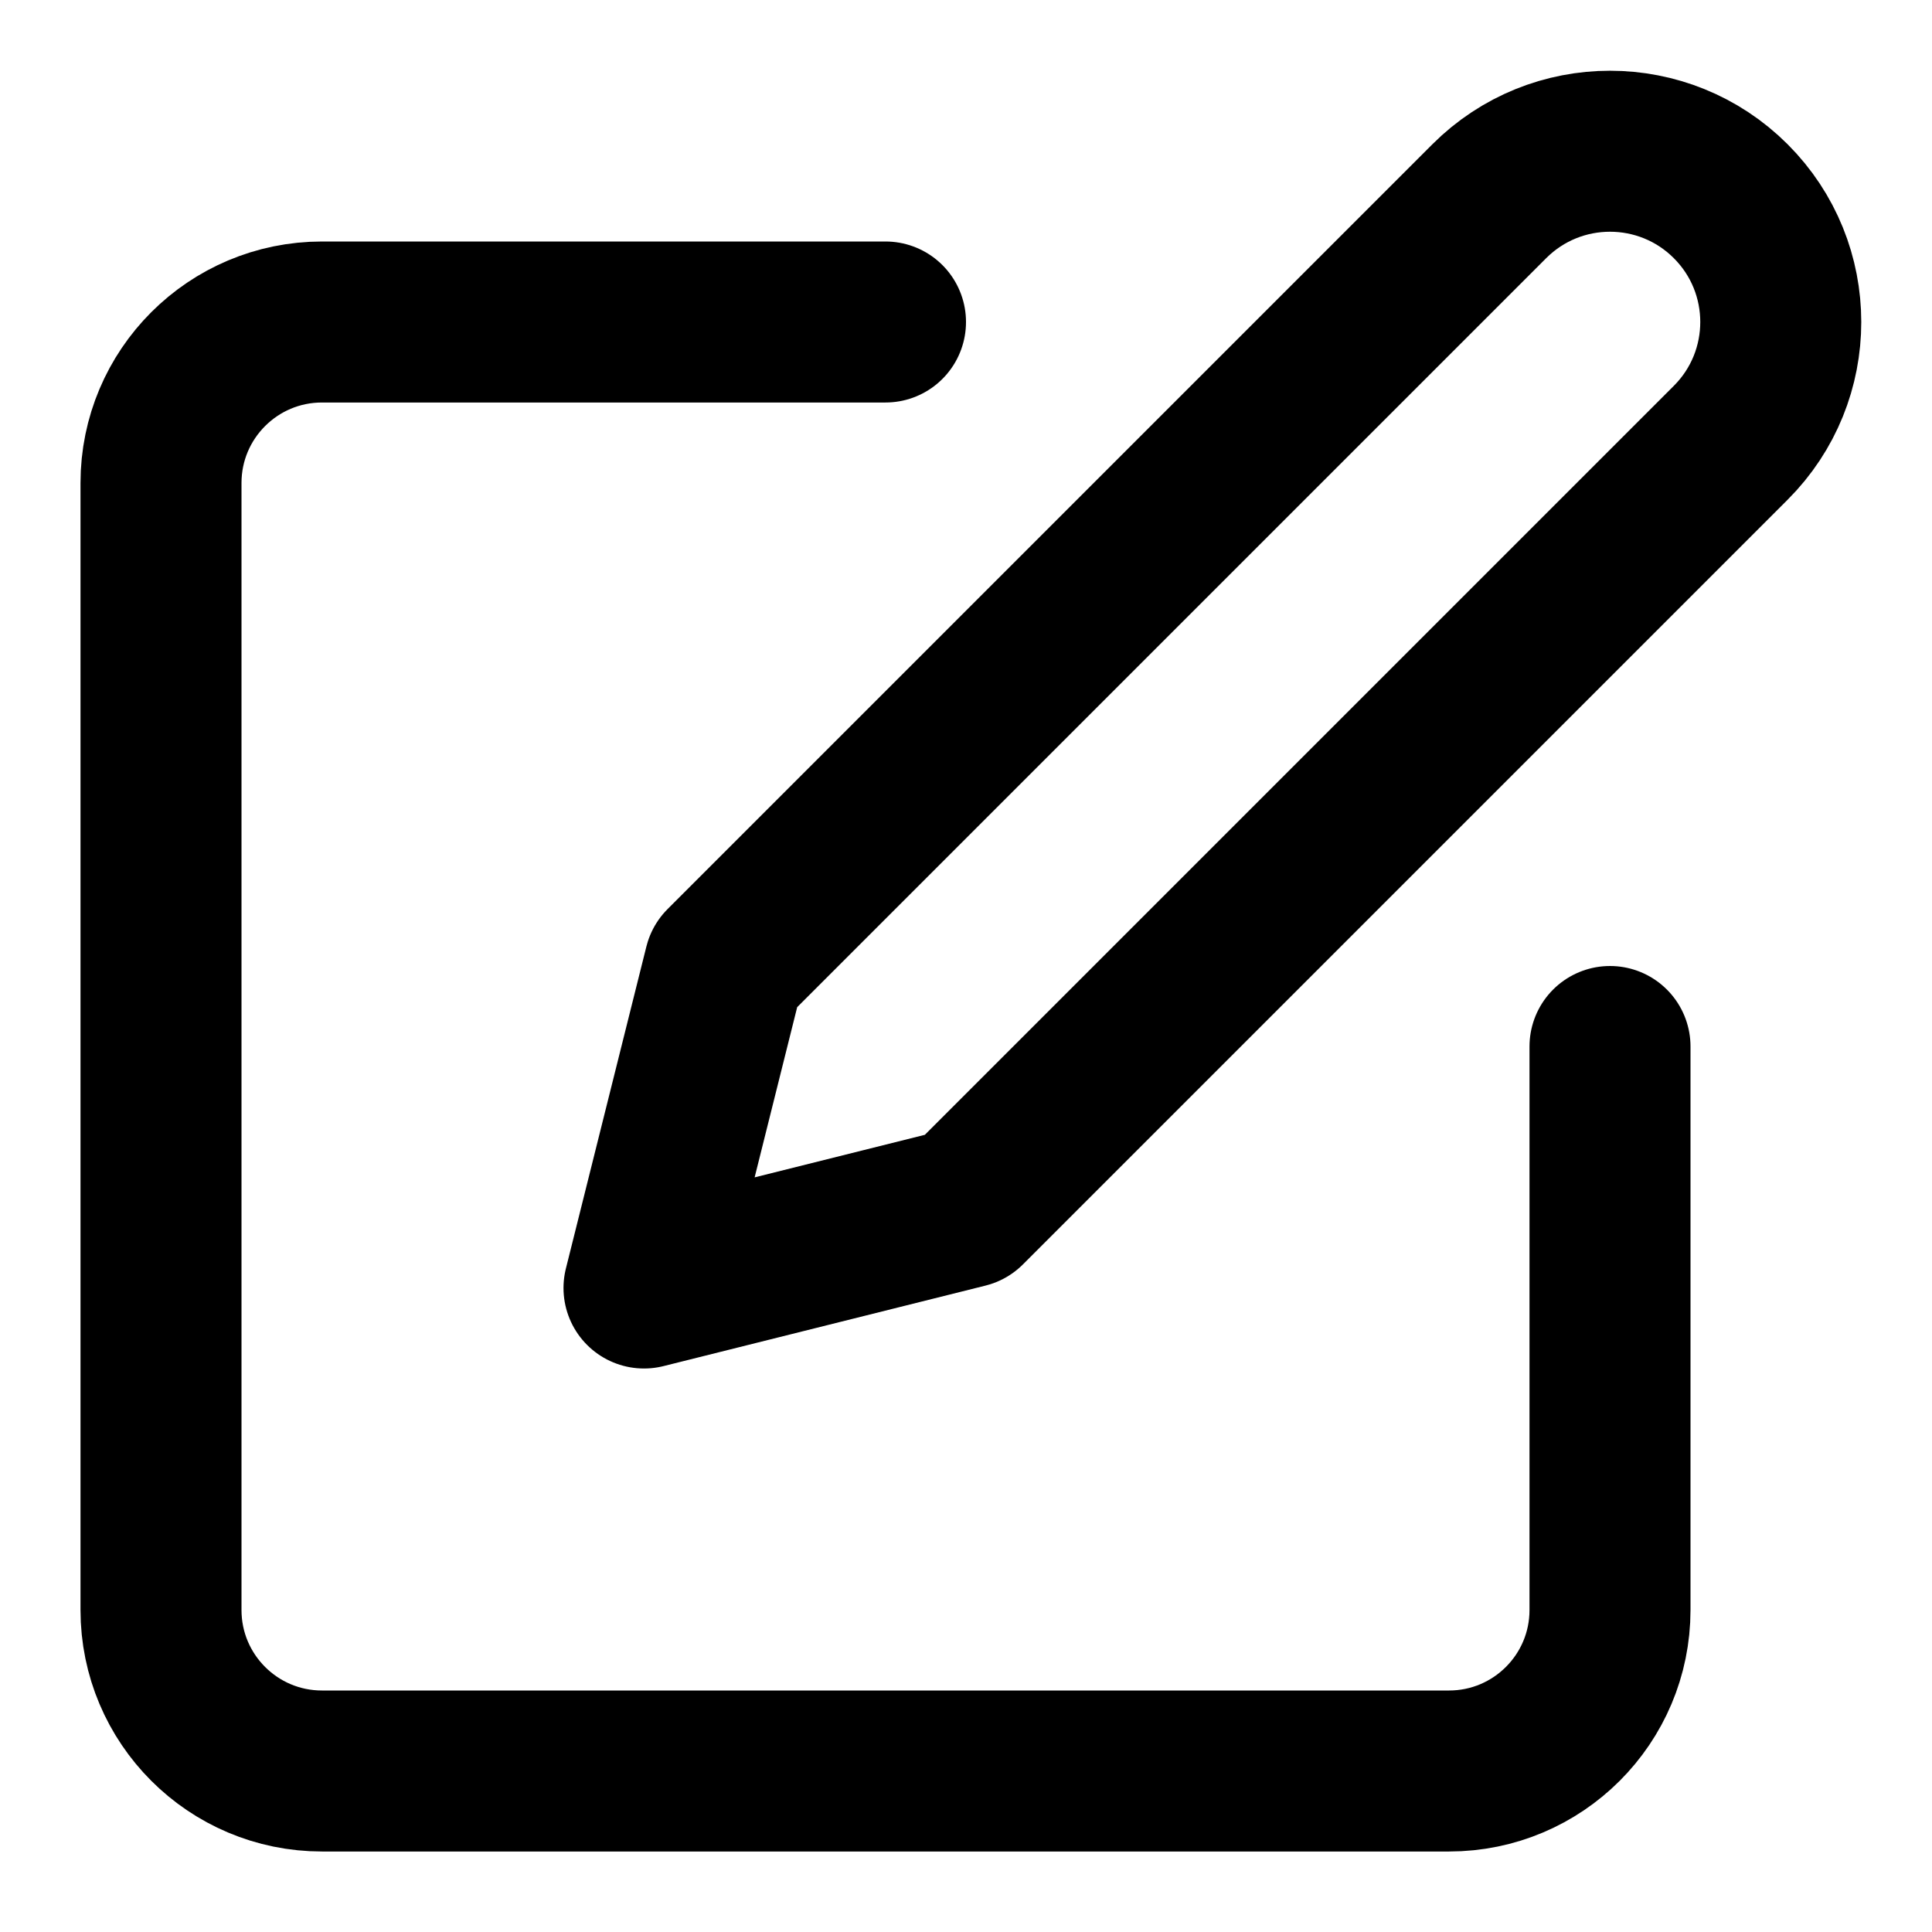
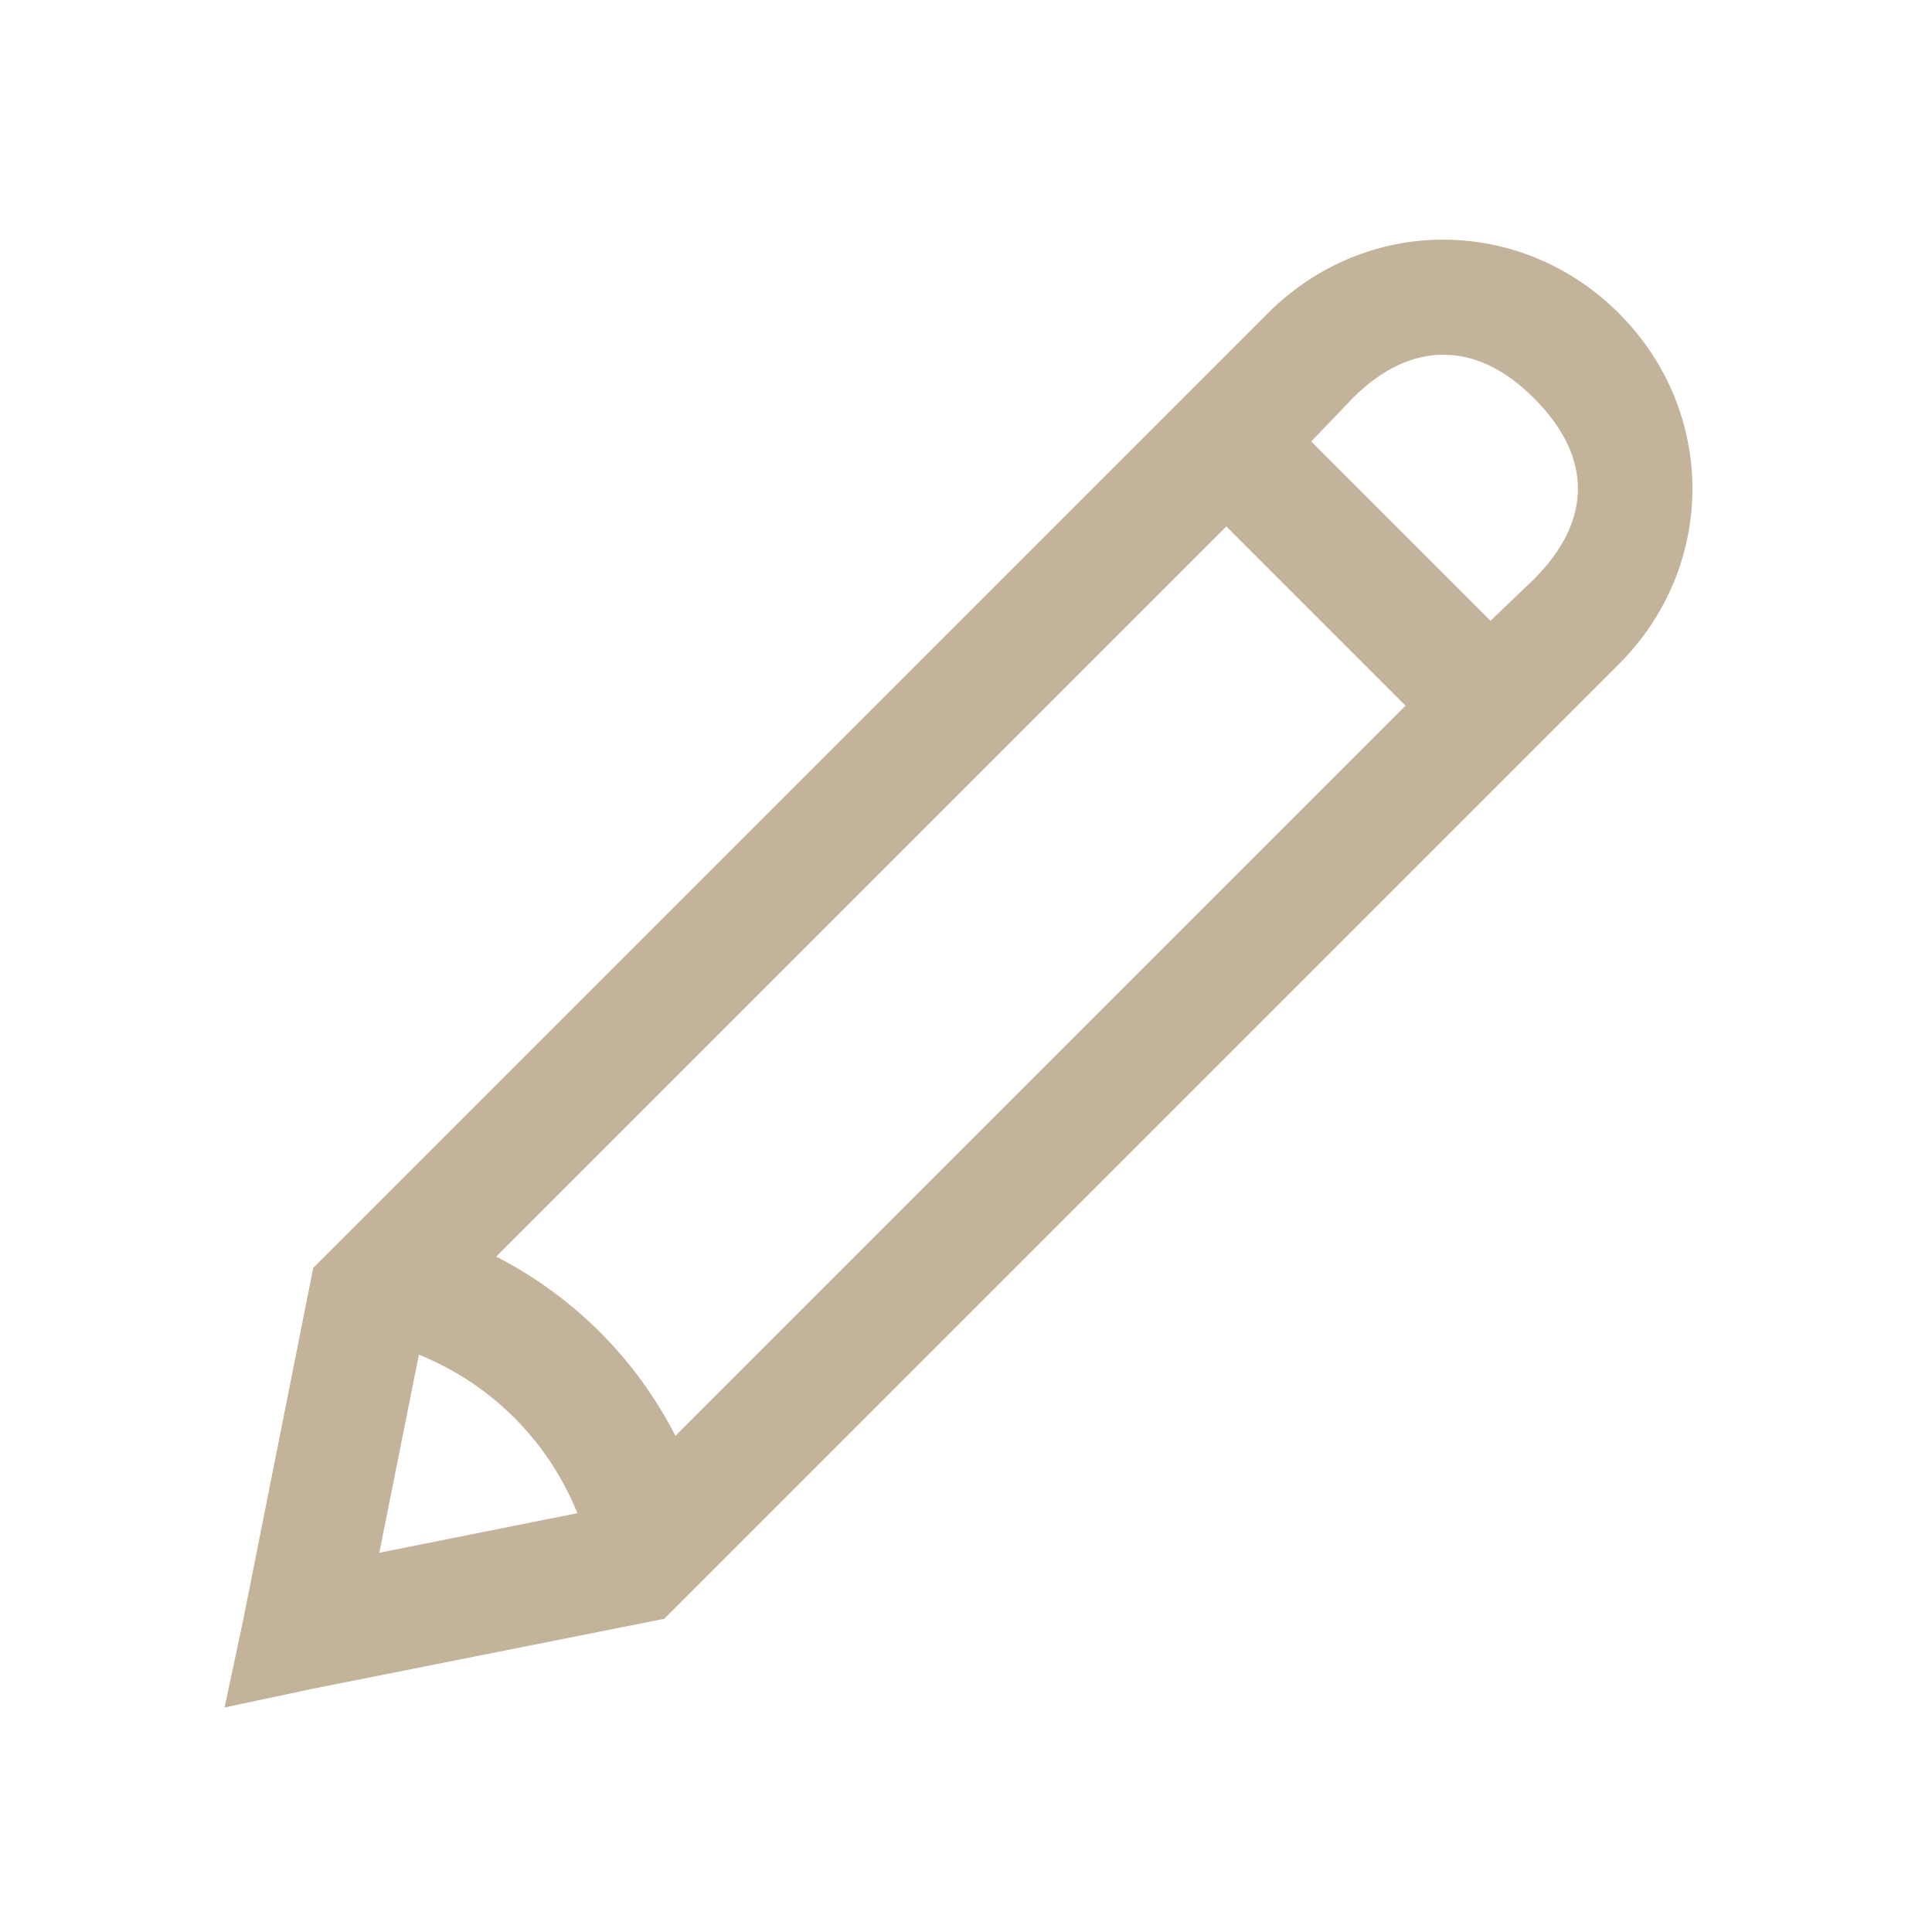
- <svg xmlns="http://www.w3.org/2000/svg" class="feather feather-edit" fill="none" height="24" stroke="currentColor" stroke-linecap="round" stroke-linejoin="round" stroke-width="2" viewBox="0 0 24 24" width="24">
-   <path d="M11 4H4a2 2 0 0 0-2 2v14a2 2 0 0 0 2 2h14a2 2 0 0 0 2-2v-7" />
-   <path d="M18.5 2.5a2.121 2.121 0 0 1 3 3L12 15l-4 1 1-4 9.5-9.5z" />
+ <svg xmlns="http://www.w3.org/2000/svg" viewBox="0,0,256,256" width="32px" height="32px">
+   <g fill="#c2b39a" fill-rule="nonzero" stroke="none" stroke-width="1" stroke-linecap="butt" stroke-linejoin="miter" stroke-miterlimit="10" stroke-dasharray="" stroke-dashoffset="0" font-family="none" font-weight="none" font-size="none" text-anchor="none" style="mix-blend-mode: normal">
+     <g transform="scale(8,8)">
+       <path d="M23.906,3.969c-1.047,0 -2.094,0.406 -2.906,1.219l-15.812,15.812l-0.062,0.312l-1.094,5.5l-0.312,1.469l1.469,-0.312l5.5,-1.094l0.312,-0.062l15.812,-15.812c1.625,-1.625 1.625,-4.188 0,-5.812c-0.812,-0.812 -1.859,-1.219 -2.906,-1.219zM23.906,5.875c0.504,0 1.012,0.23 1.5,0.719c0.973,0.973 0.973,2.027 0,3l-0.719,0.688l-2.969,-2.969l0.688,-0.719c0.488,-0.488 0.996,-0.719 1.5,-0.719zM20.312,8.719l2.969,2.969l-12.094,12.094c-0.656,-1.281 -1.688,-2.312 -2.969,-2.969zM6.938,22.438c1.199,0.484 2.141,1.426 2.625,2.625l-3.281,0.656z" />
+     </g>
+   </g>
</svg>
